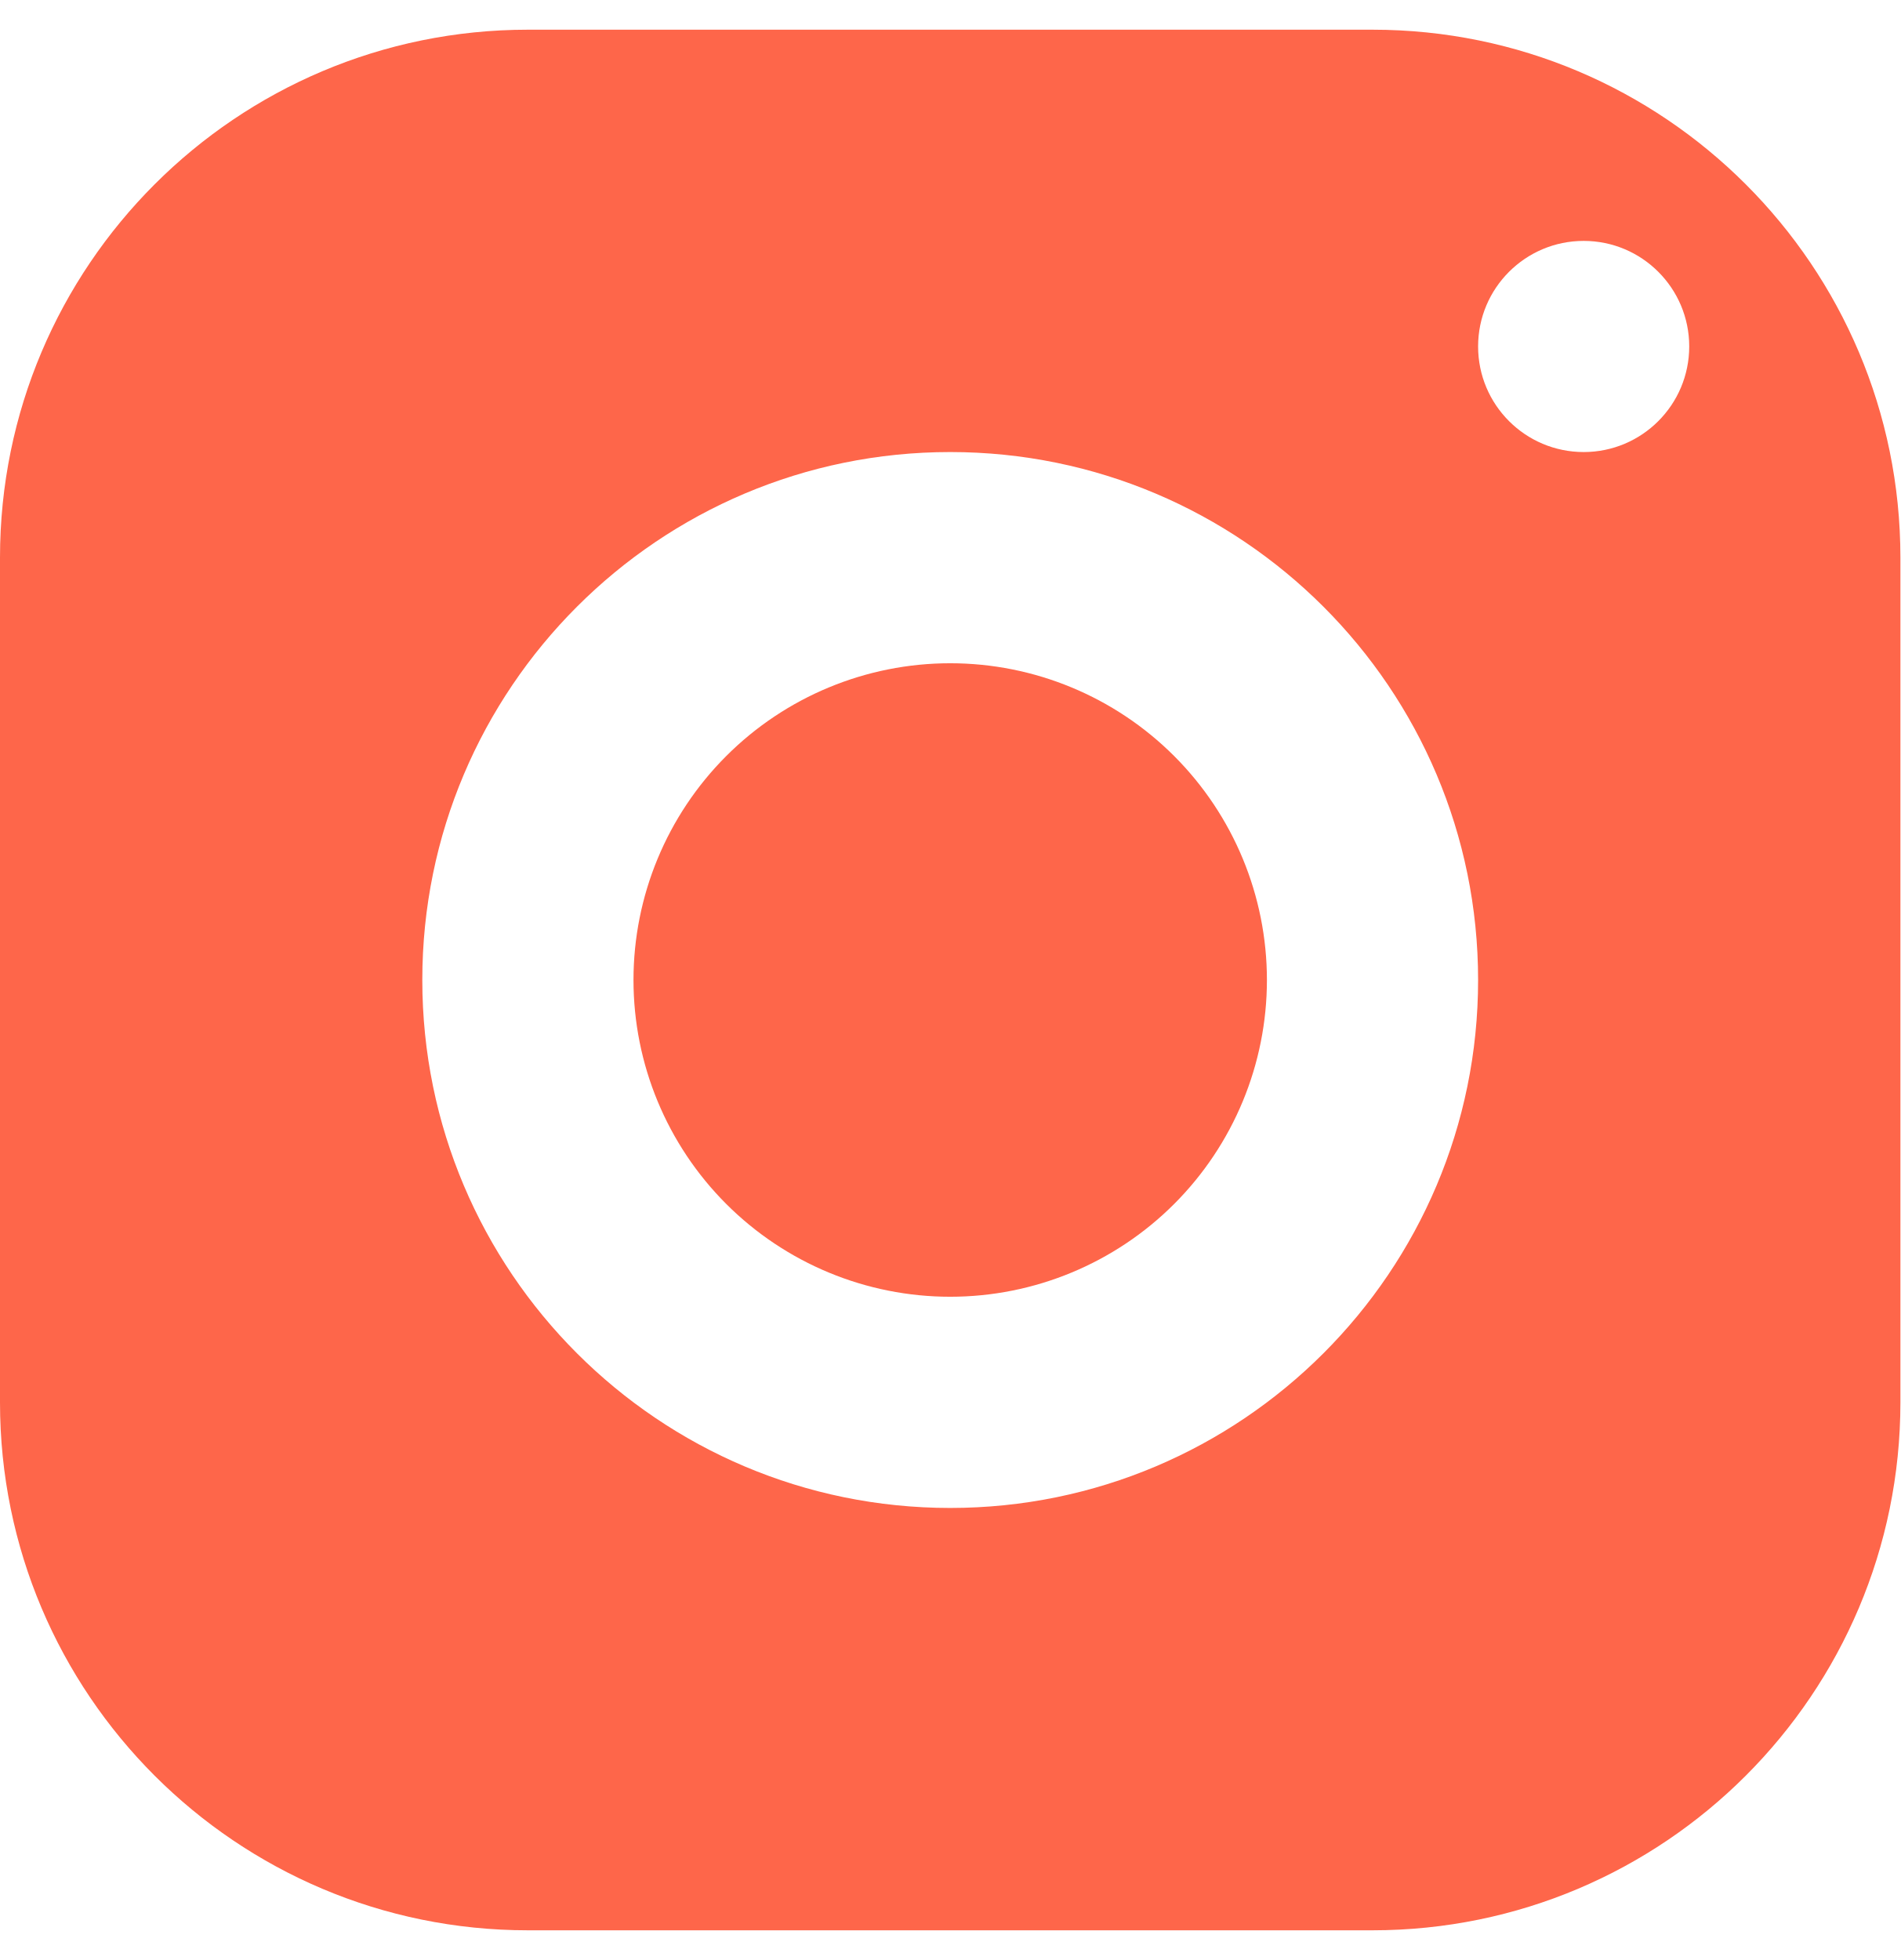
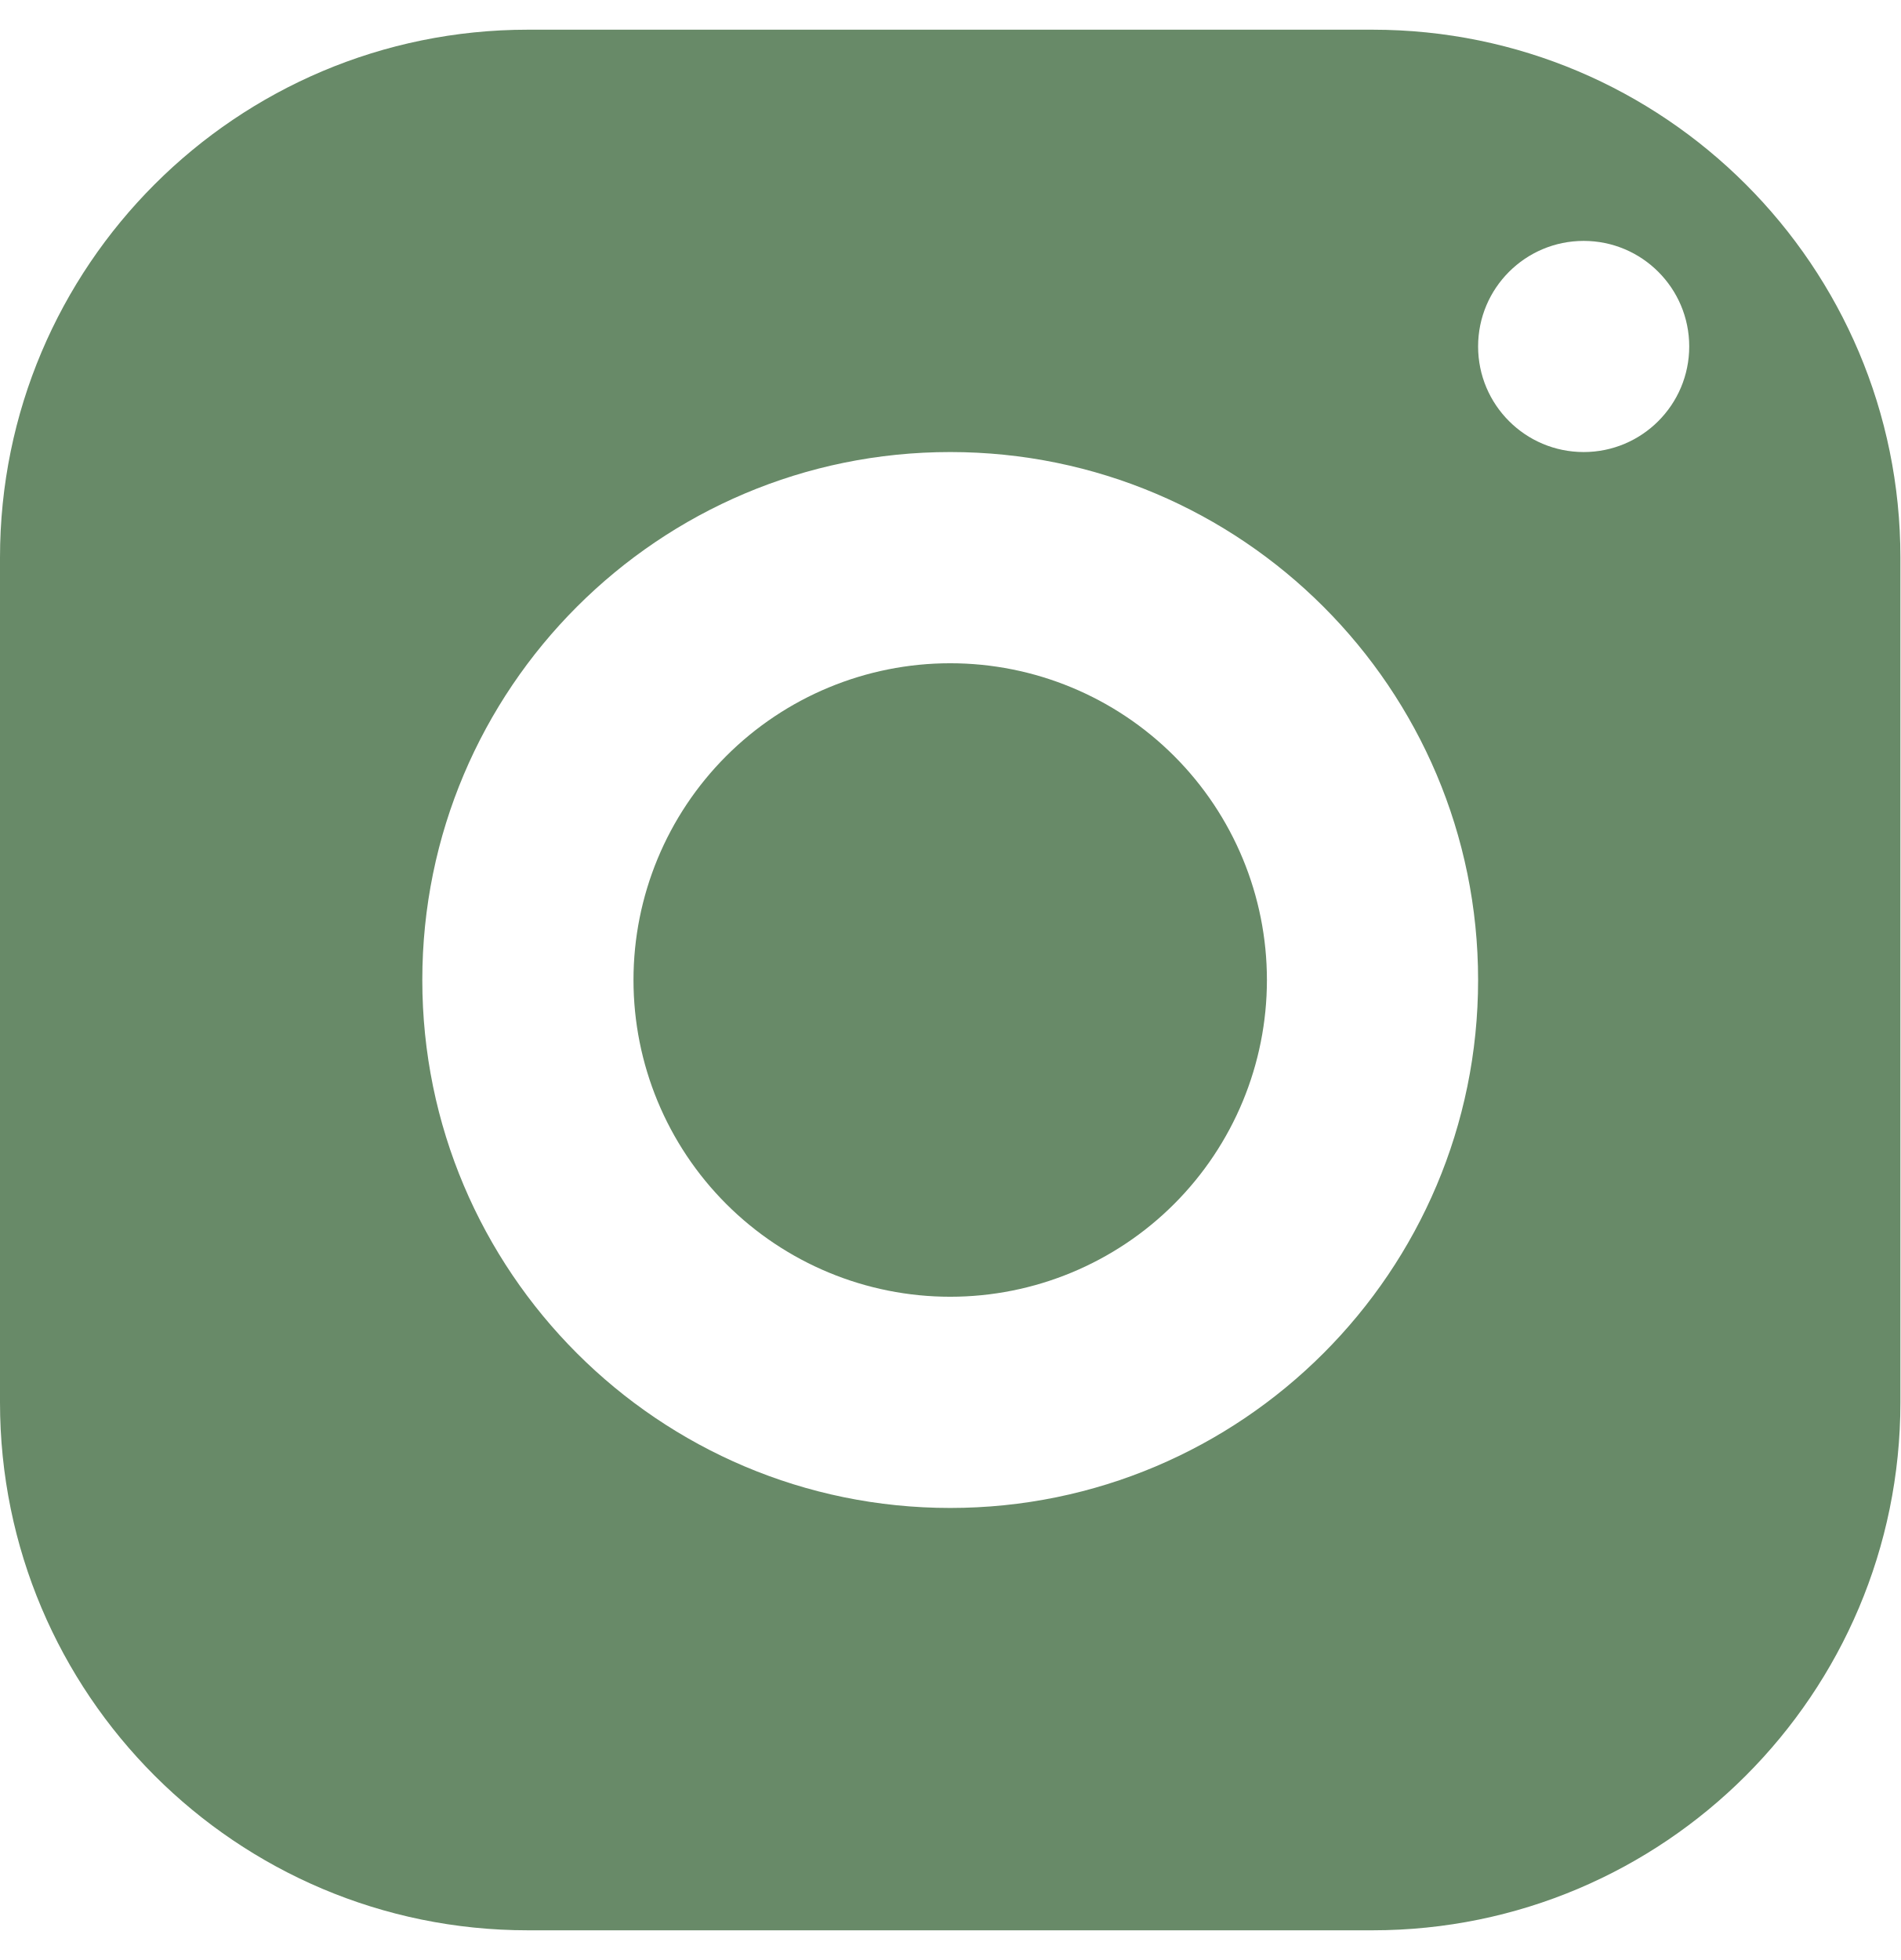
<svg xmlns="http://www.w3.org/2000/svg" width="32" height="33" viewBox="0 0 32 33" fill="none">
-   <path d="M8.889 0.5C3.98 0.5 0 4.48 0 9.389V23.611C0 28.52 3.98 32.5 8.889 32.5H23.111C28.02 32.5 32 28.52 32 23.611V9.389C32 4.48 28.02 0.5 23.111 0.5H8.889ZM26.667 4.056C27.648 4.056 28.444 4.852 28.444 5.833C28.444 6.815 27.648 7.611 26.667 7.611C25.685 7.611 24.889 6.815 24.889 5.833C24.889 4.852 25.685 4.056 26.667 4.056ZM16 7.611C20.908 7.611 24.889 11.592 24.889 16.5C24.889 21.408 20.908 25.389 16 25.389C11.092 25.389 7.111 21.408 7.111 16.5C7.111 11.592 11.092 7.611 16 7.611ZM16 11.167C14.585 11.167 13.229 11.729 12.229 12.729C11.229 13.729 10.667 15.085 10.667 16.5C10.667 17.915 11.229 19.271 12.229 20.271C13.229 21.271 14.585 21.833 16 21.833C17.415 21.833 18.771 21.271 19.771 20.271C20.771 19.271 21.333 17.915 21.333 16.5C21.333 15.085 20.771 13.729 19.771 12.729C18.771 11.729 17.415 11.167 16 11.167Z" fill="#FE664A" />
+   <path d="M8.889 0.5C3.98 0.5 0 4.48 0 9.389V23.611C0 28.52 3.98 32.5 8.889 32.5H23.111C28.02 32.5 32 28.52 32 23.611V9.389C32 4.48 28.02 0.5 23.111 0.5H8.889ZM26.667 4.056C27.648 4.056 28.444 4.852 28.444 5.833C28.444 6.815 27.648 7.611 26.667 7.611C25.685 7.611 24.889 6.815 24.889 5.833C24.889 4.852 25.685 4.056 26.667 4.056ZM16 7.611C20.908 7.611 24.889 11.592 24.889 16.5C24.889 21.408 20.908 25.389 16 25.389C11.092 25.389 7.111 21.408 7.111 16.5C7.111 11.592 11.092 7.611 16 7.611ZM16 11.167C14.585 11.167 13.229 11.729 12.229 12.729C11.229 13.729 10.667 15.085 10.667 16.5C10.667 17.915 11.229 19.271 12.229 20.271C13.229 21.271 14.585 21.833 16 21.833C17.415 21.833 18.771 21.271 19.771 20.271C20.771 19.271 21.333 17.915 21.333 16.5C21.333 15.085 20.771 13.729 19.771 12.729C18.771 11.729 17.415 11.167 16 11.167Z" fill="#688a68" />
</svg>
